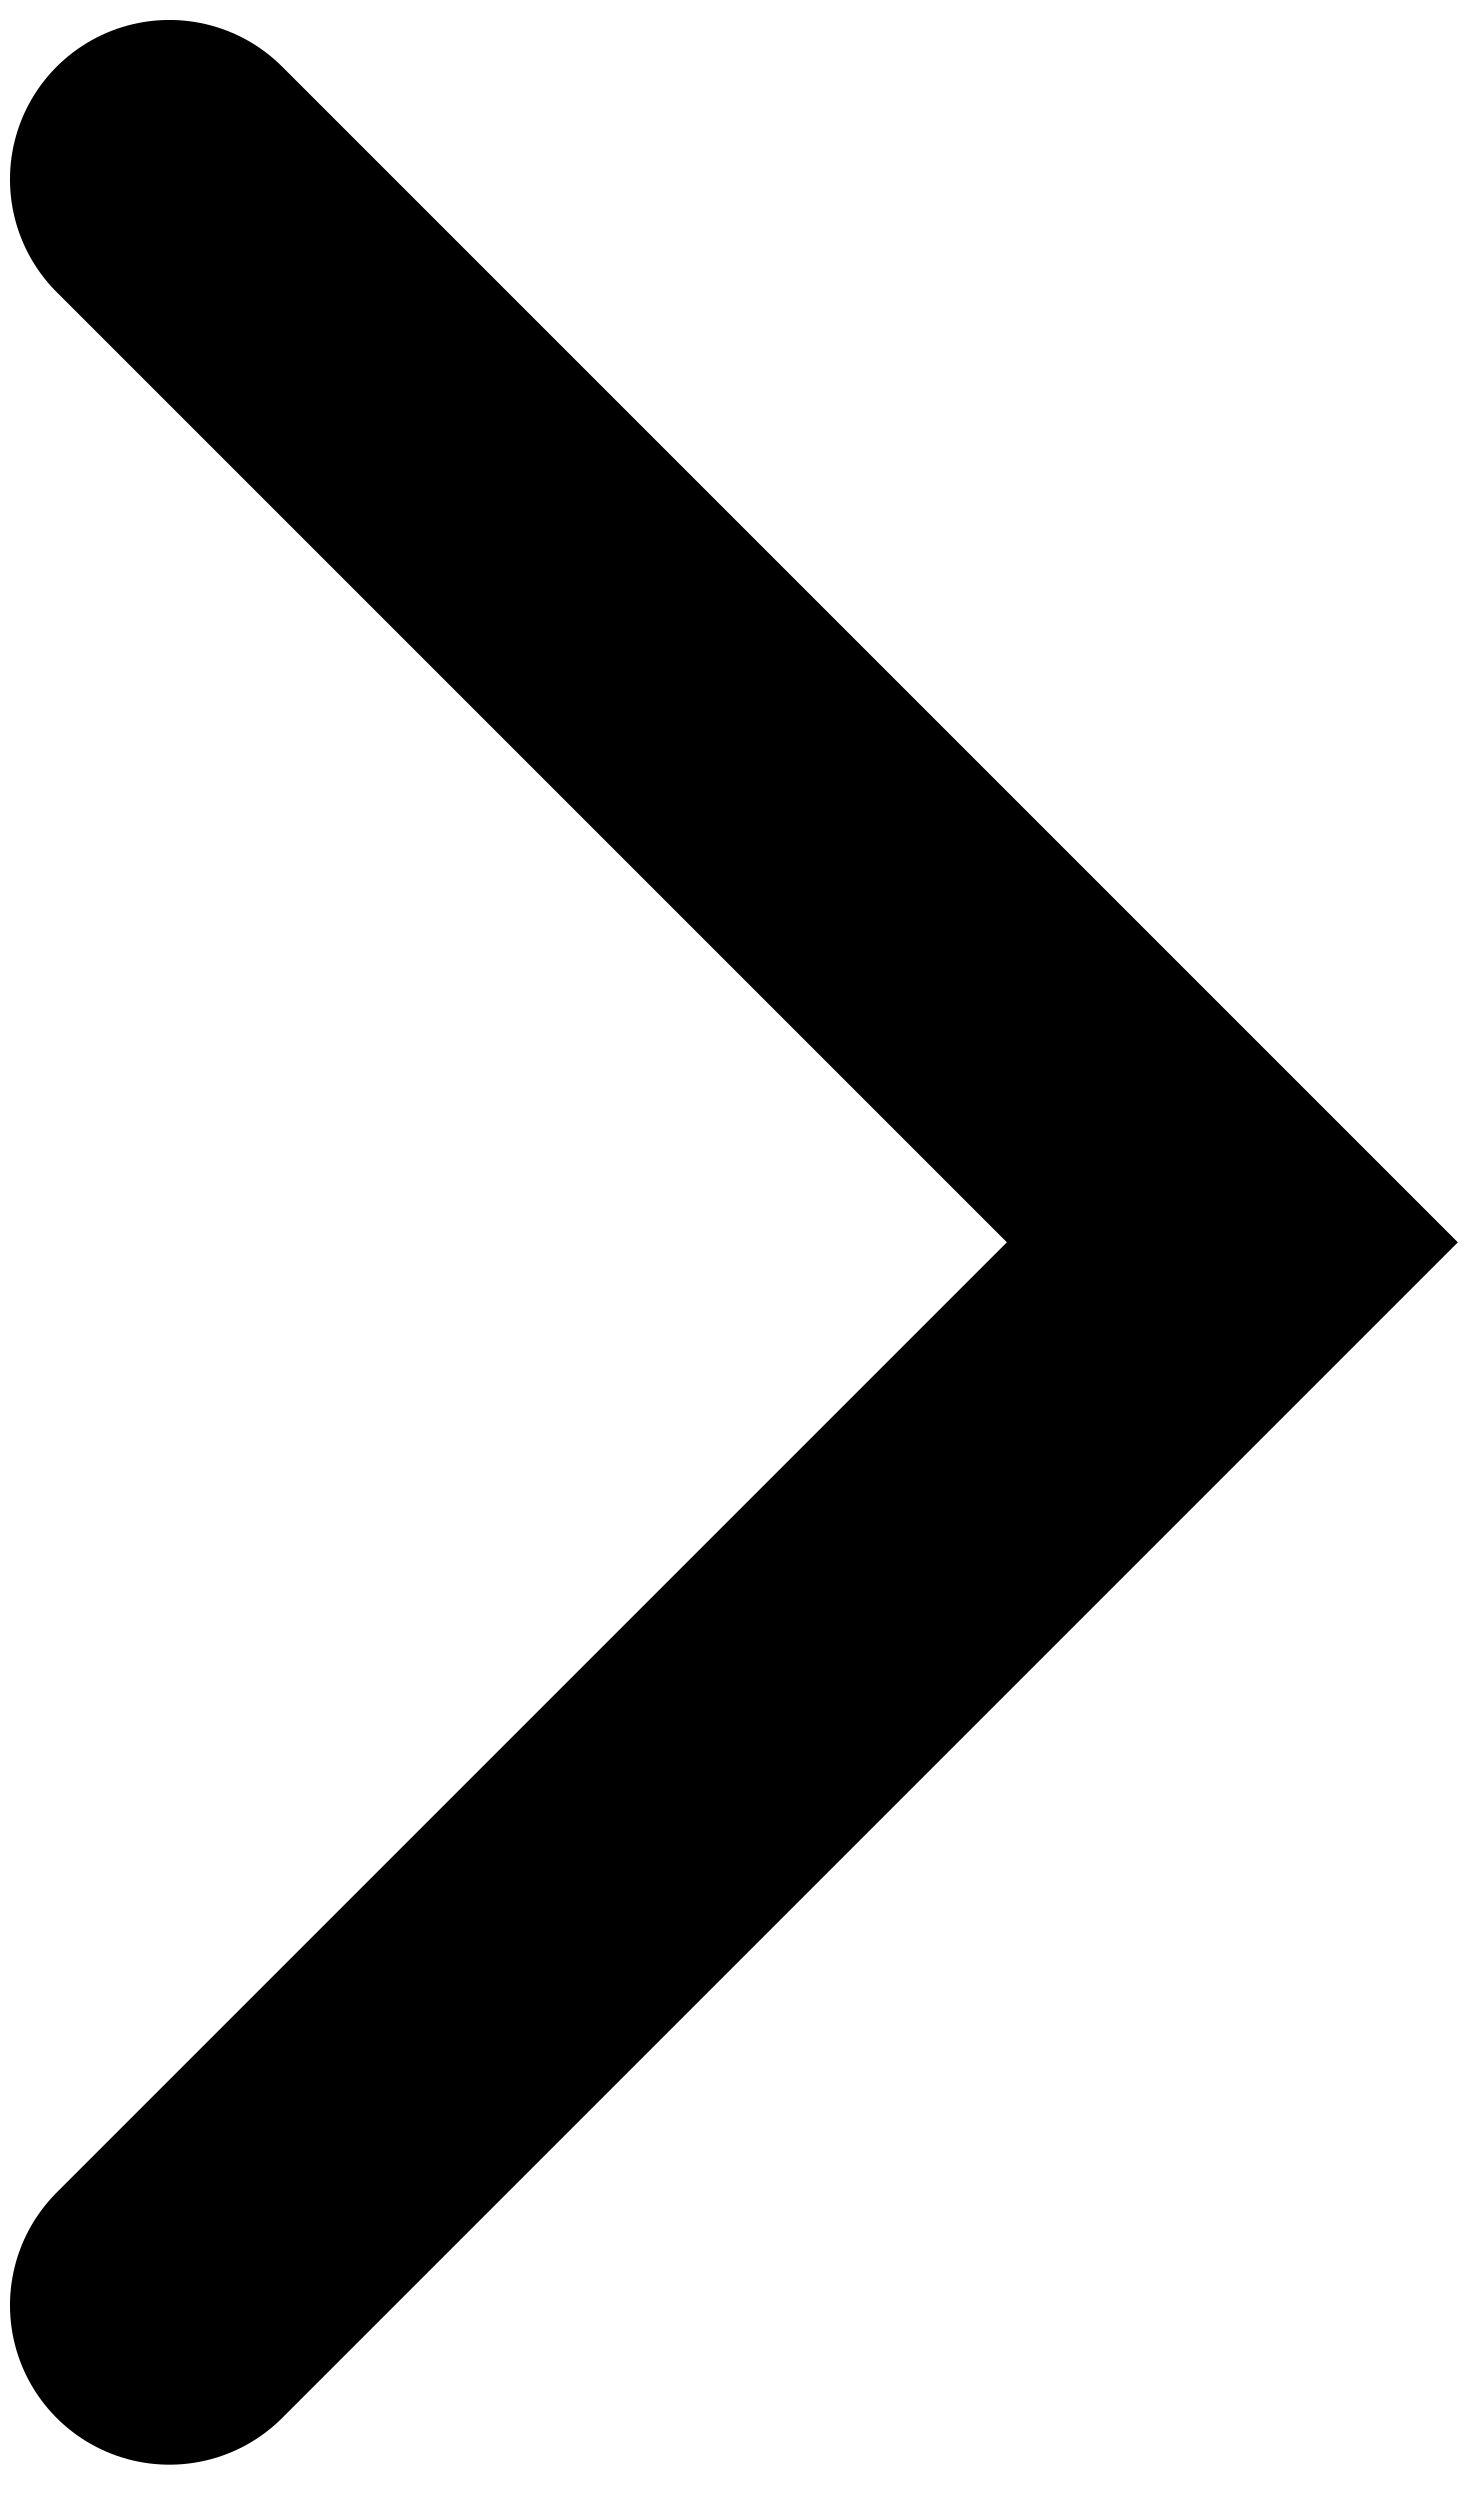
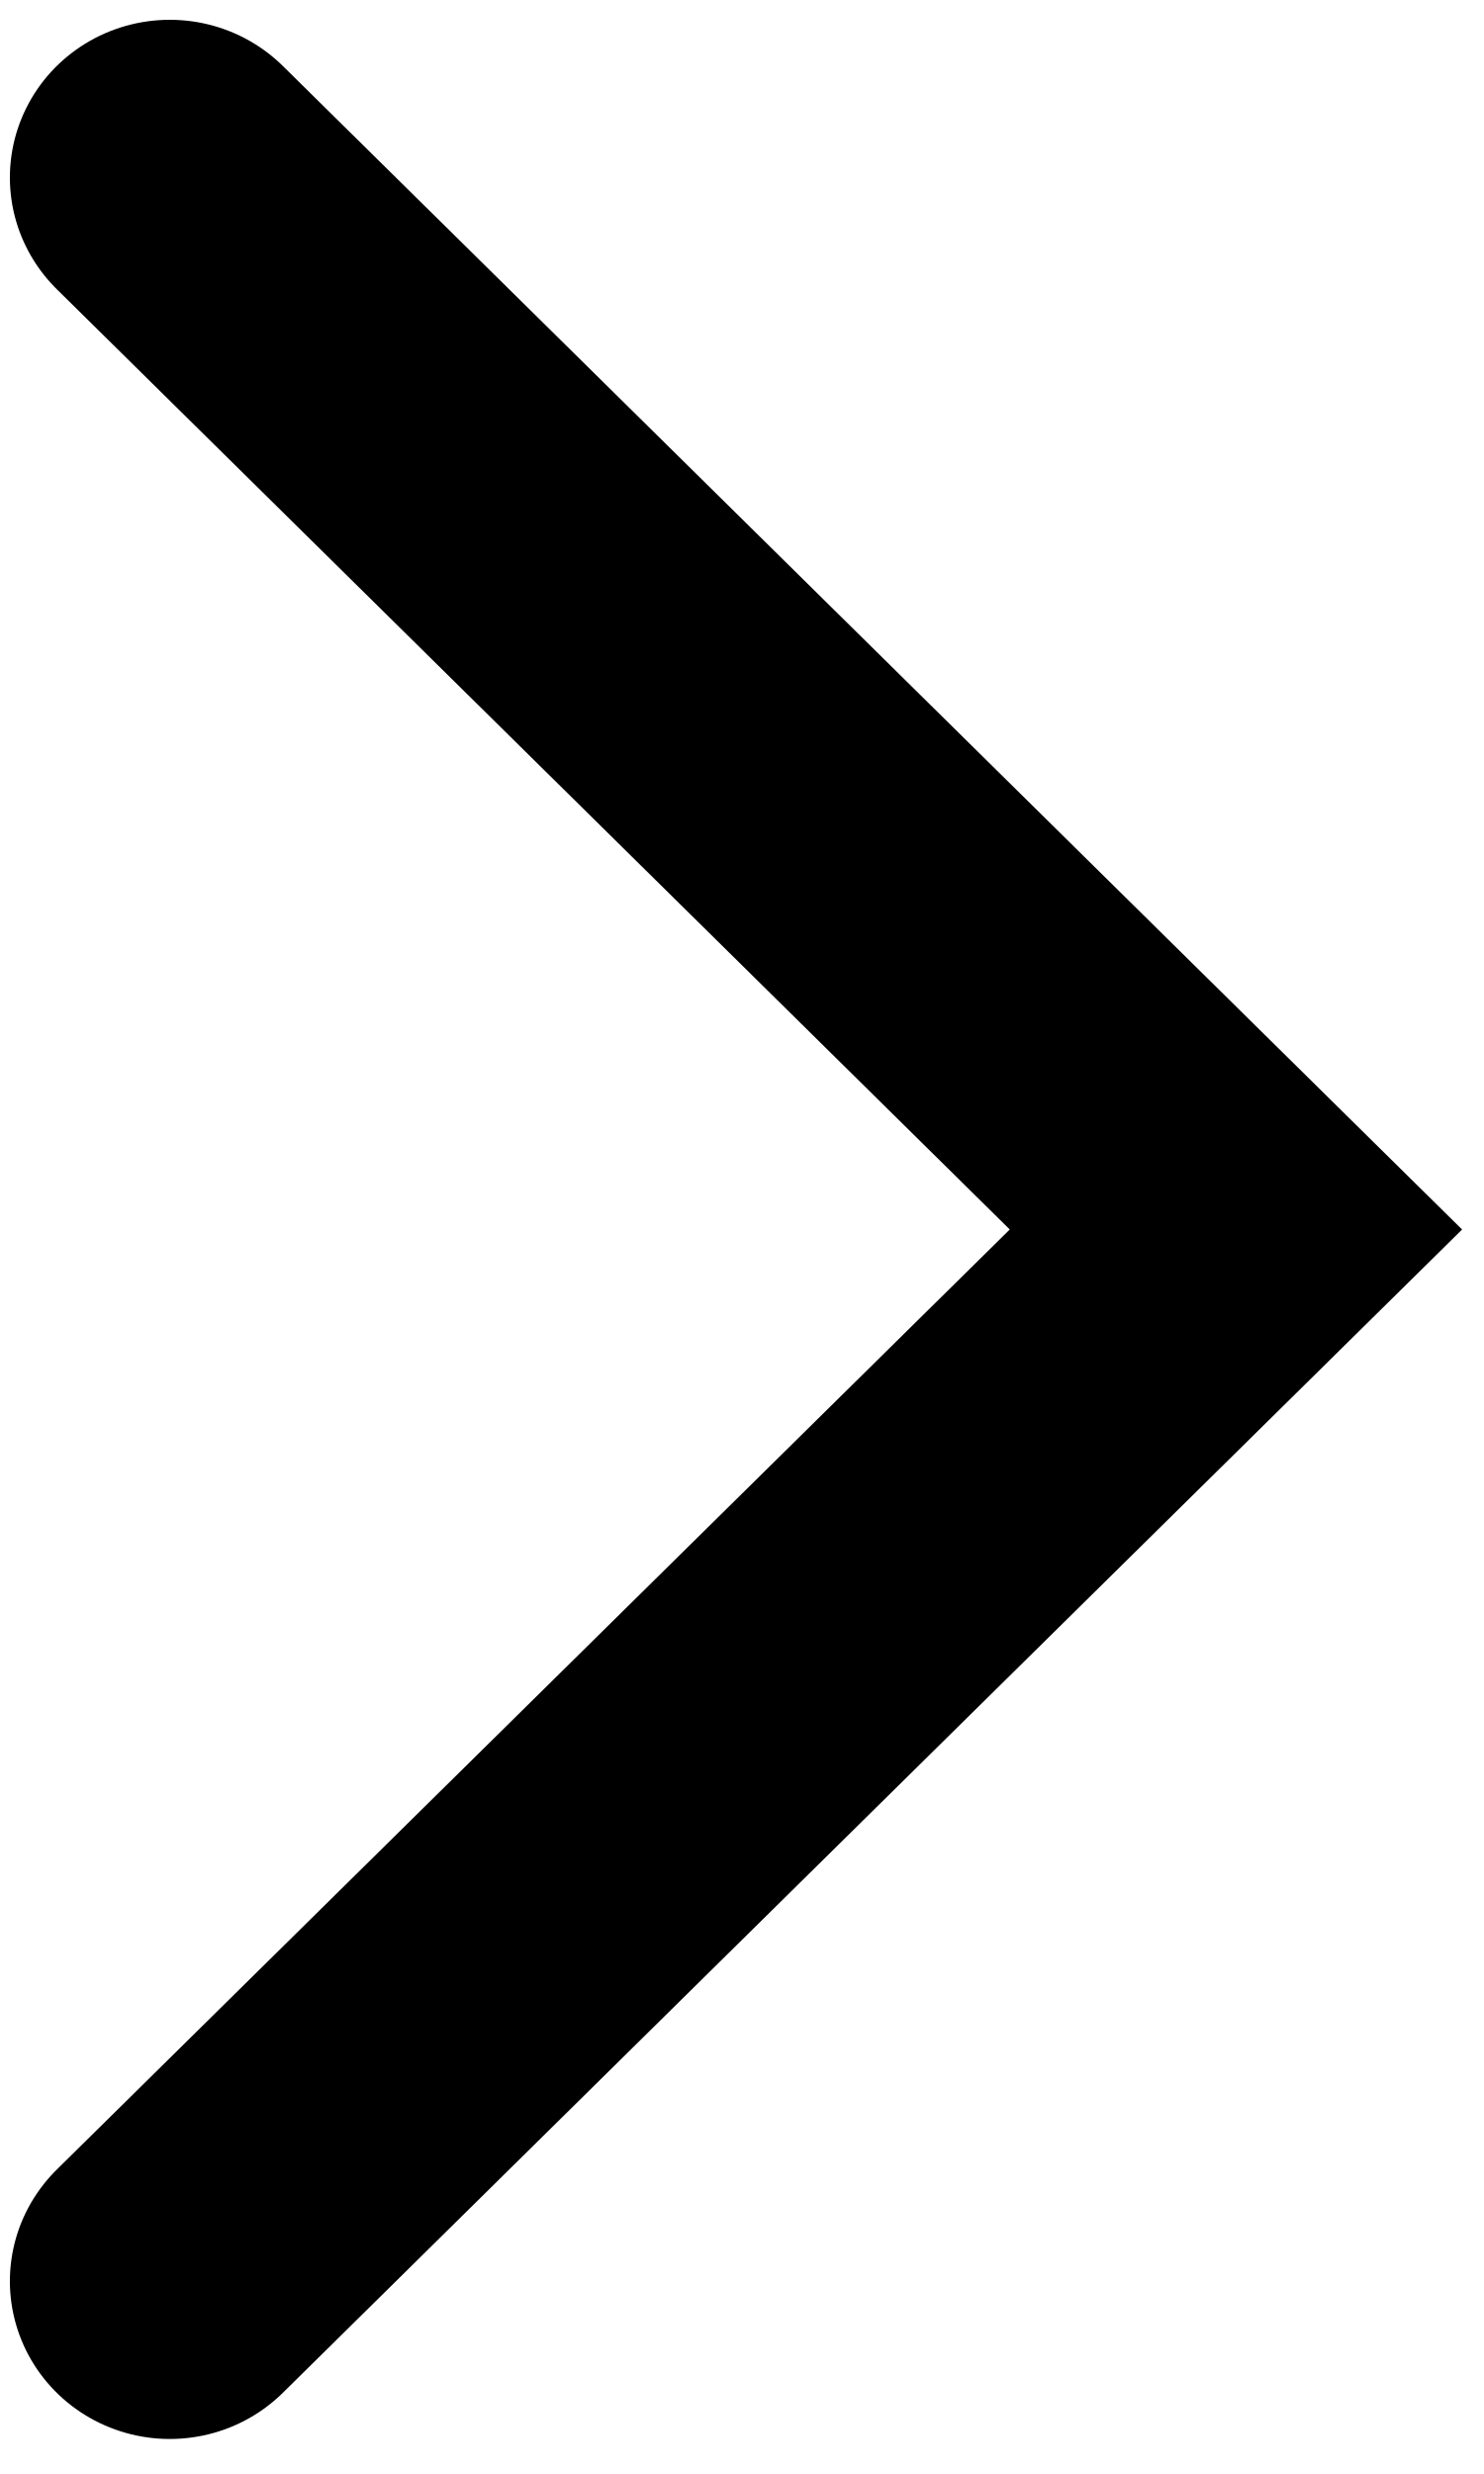
- <svg xmlns="http://www.w3.org/2000/svg" width="100%" height="100%" viewBox="0 0 58 98" version="1.1" xml:space="preserve" style="fill-rule:evenodd;clip-rule:evenodd;stroke-linecap:round;">
-   <rect id="ArtBoard1" x="0" y="0" width="57.456" height="97.376" style="fill:none;" />
-   <clipPath id="_clip1">
-     <rect x="0" y="0" width="57.456" height="97.376" />
-   </clipPath>
-   <g clip-path="url(#_clip1)">
-     <path d="M6.641,90.366l41.667,-41.667l-41.667,-41.667" style="fill:none;fill-rule:nonzero;stroke:#000;stroke-width:12.5px;" />
+ <svg xmlns="http://www.w3.org/2000/svg" width="px" height="40px" viewBox="0 0 24 40" version="1.1">
+   <defs>
+     <clipPath id="clip1">
+       <path d="M 0 0 L 23.773 0 L 23.773 39.746 L 0 39.746 Z M 0 0 " />
+     </clipPath>
+   </defs>
+   <g id="surface1">
+     <g clip-path="url(#clip1)" clip-rule="nonzero">
+       <path style="fill:none;stroke-width:12.5;stroke-linecap:round;stroke-linejoin:miter;stroke:rgb(0%,0%,0%);stroke-opacity:1;stroke-miterlimit:4;" d="M 6.636 90.363 L 48.305 48.703 L 6.636 7.034 " transform="matrix(0.413793,0,0,0.408163,0,0)" />
+     </g>
  </g>
</svg>
